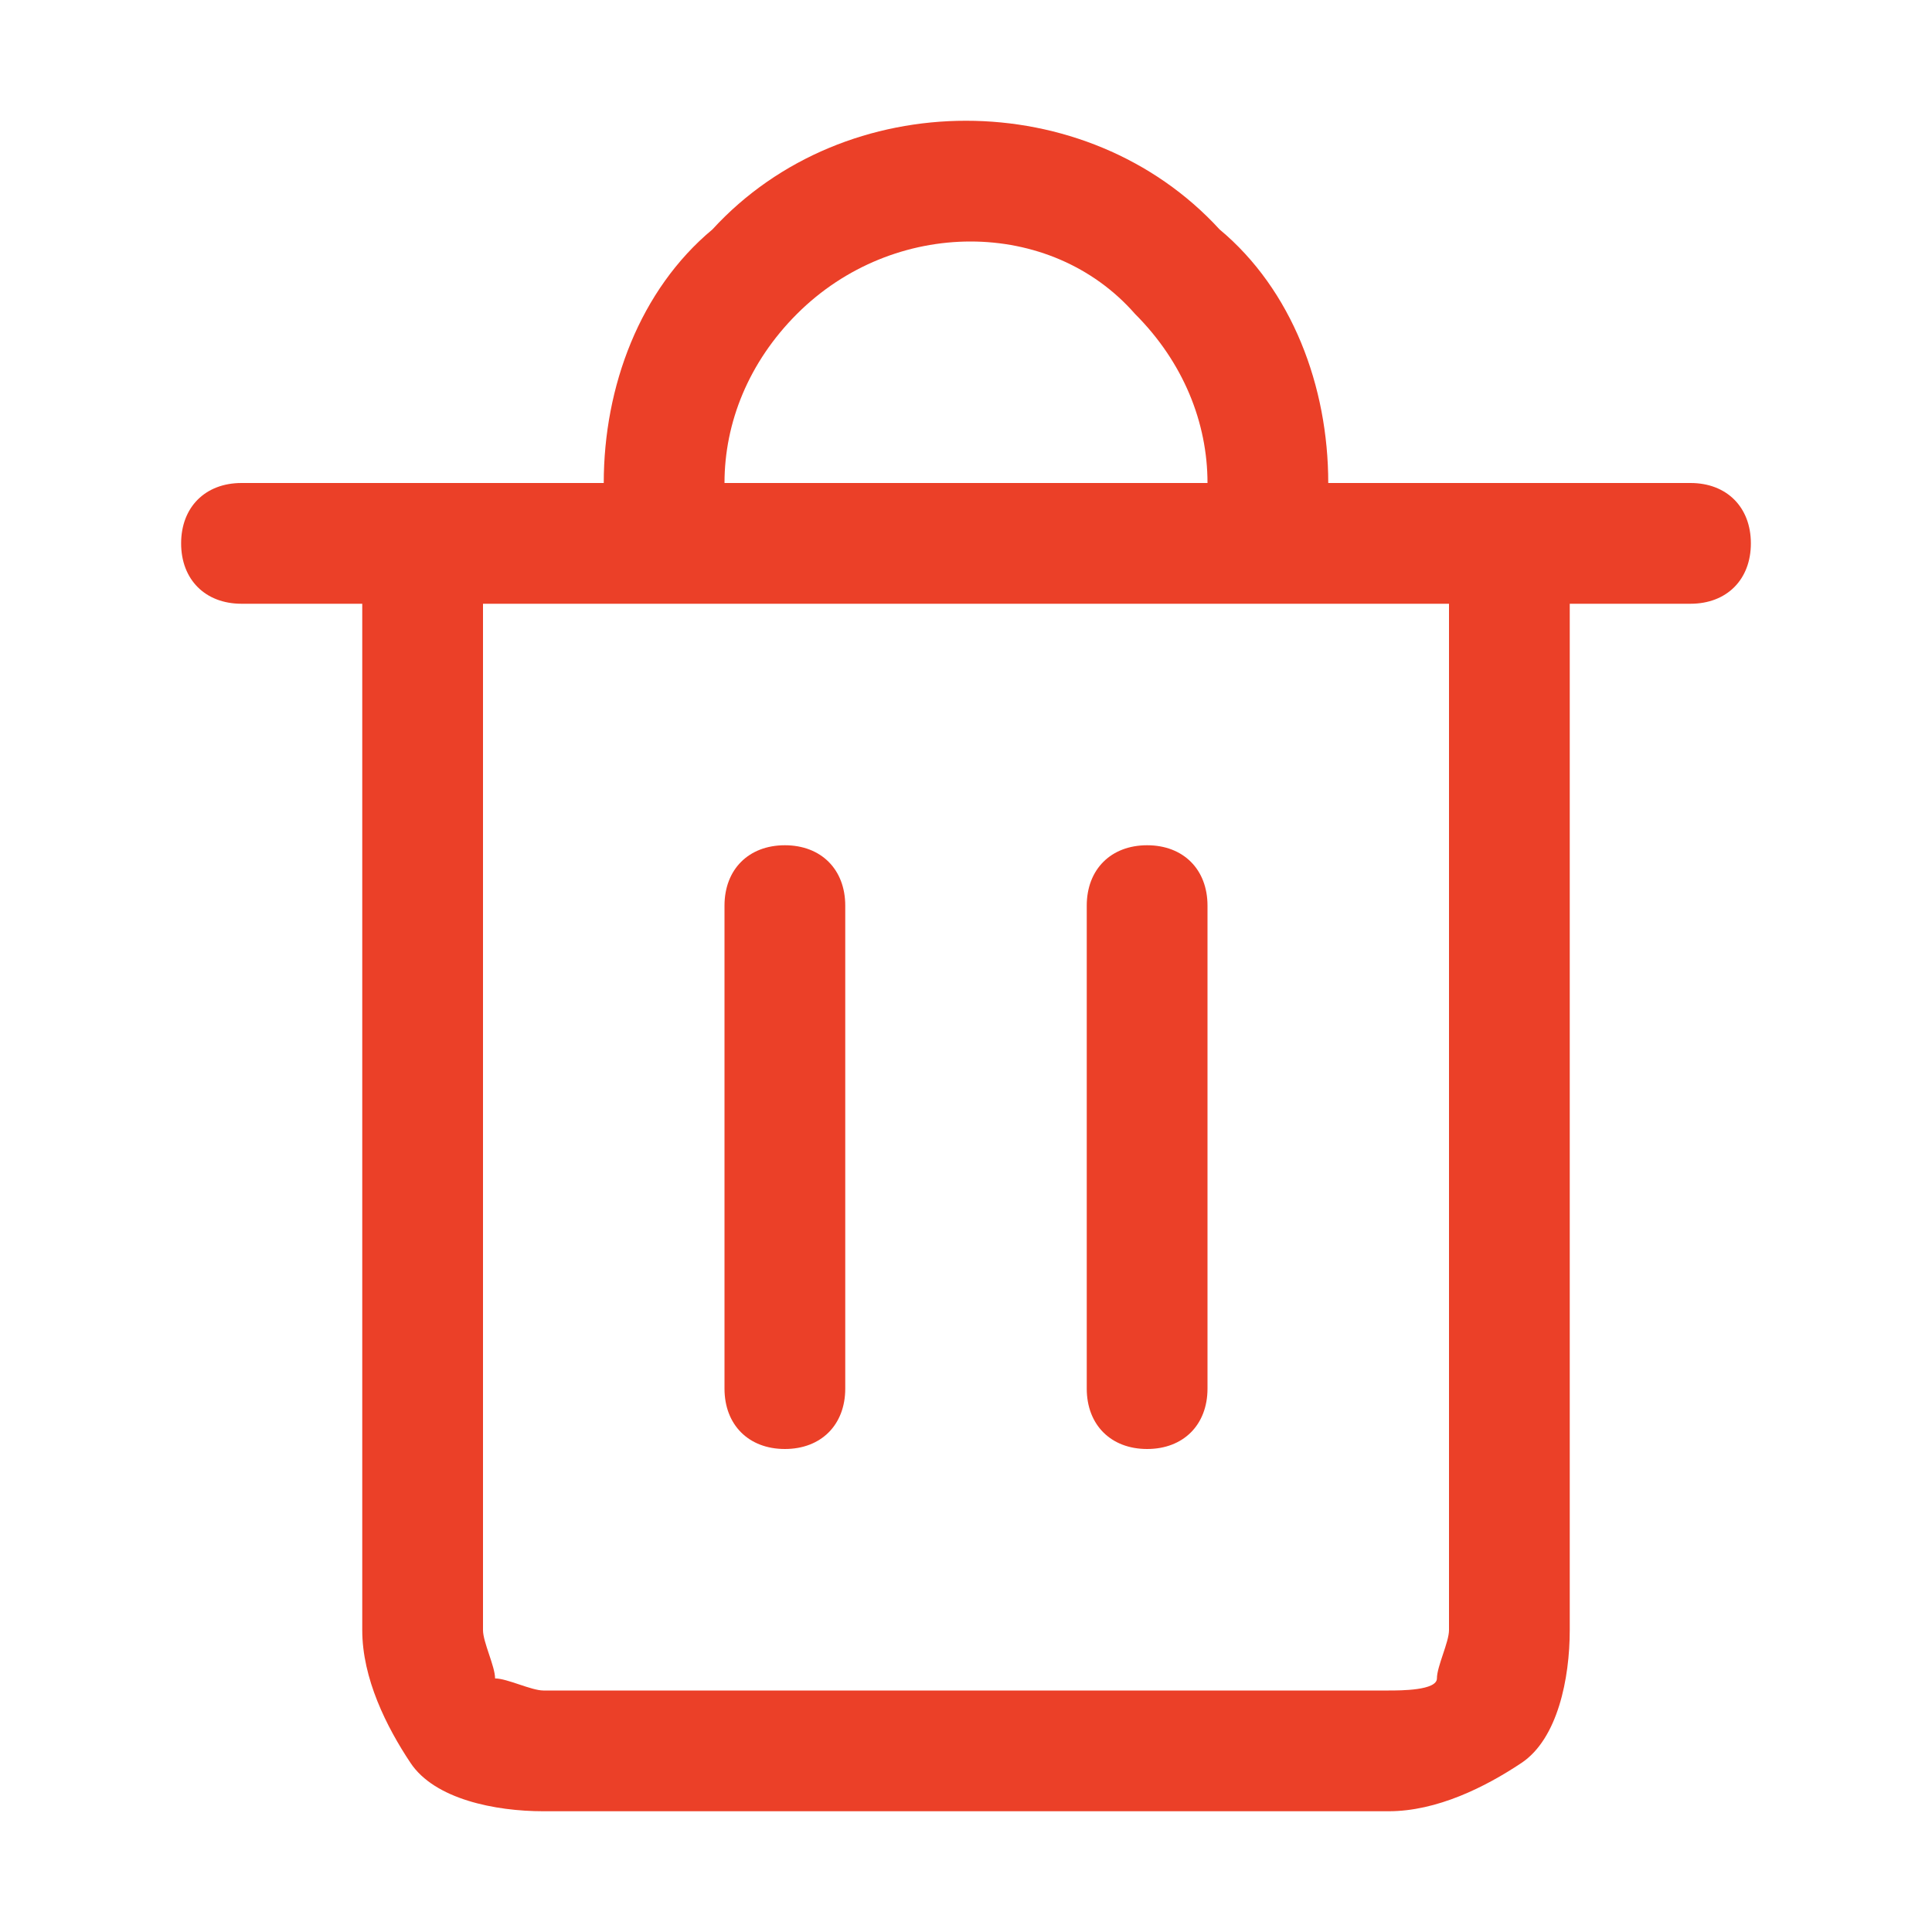
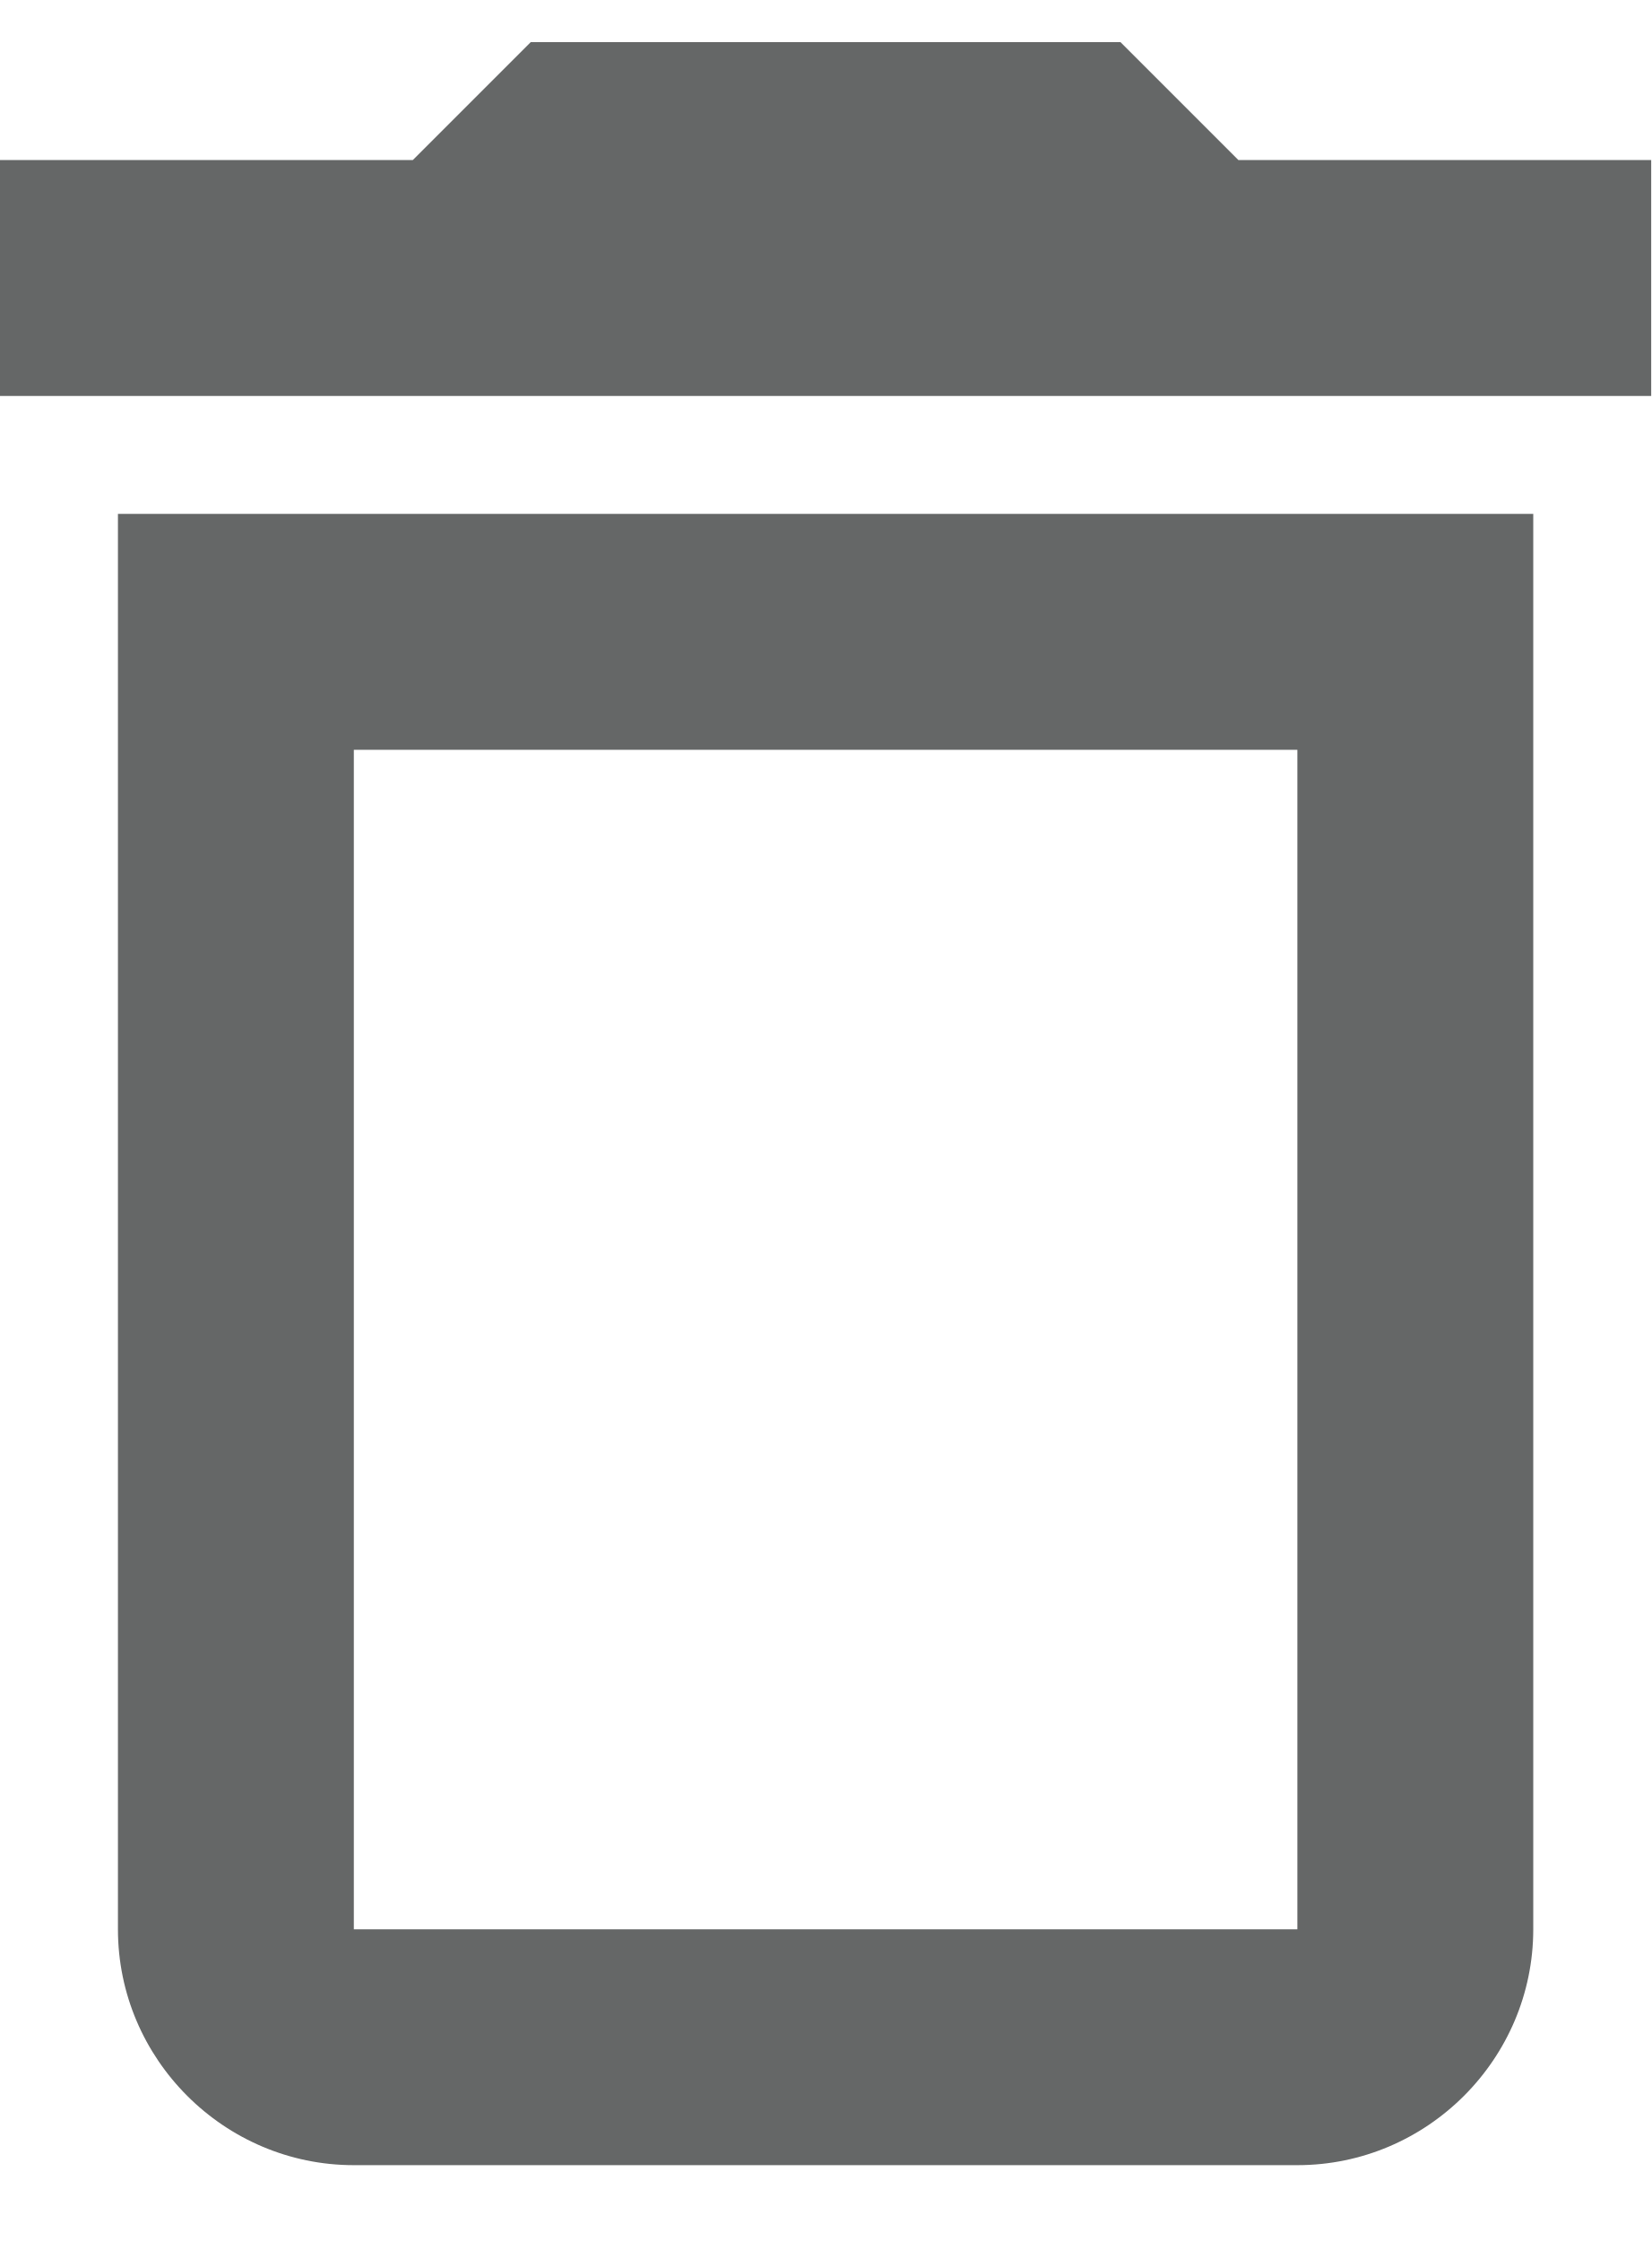
- <svg xmlns="http://www.w3.org/2000/svg" width="24" height="24" viewBox="0 0 24 24" fill="none">
-   <path d="M21 6H18.75H16.5C16.5 4.8 16.05 3.6 15.15 2.85C13.5 1.05 10.5 1.05 8.85 2.85C7.95 3.6 7.5 4.8 7.5 6H5.25H3C2.55 6 2.25 6.3 2.25 6.75C2.25 7.2 2.55 7.5 3 7.5H4.5V20.25C4.5 20.85 4.8 21.45 5.1 21.9C5.4 22.35 6.15 22.5 6.75 22.5H17.25C17.85 22.5 18.45 22.2 18.9 21.9C19.35 21.6 19.5 20.85 19.5 20.25V7.5H21C21.45 7.5 21.75 7.2 21.75 6.75C21.75 6.3 21.45 6 21 6ZM9.9 3.9C11.1 2.7 13.05 2.7 14.1 3.9C14.7 4.5 15 5.25 15 6H9C9 5.25 9.3 4.5 9.9 3.9ZM18 20.25C18 20.4 17.85 20.7 17.85 20.85C17.85 21 17.4 21 17.25 21H6.75C6.6 21 6.3 20.85 6.15 20.85C6.15 20.7 6 20.4 6 20.25V7.5H18V20.25Z" fill="#EB4028" />
-   <path d="M9.75 10.5C9.3 10.5 9 10.8 9 11.25V17.25C9 17.7 9.3 18 9.75 18C10.2 18 10.5 17.7 10.5 17.25V11.25C10.5 10.8 10.2 10.5 9.75 10.5Z" fill="#EB4028" />
-   <path d="M14.25 10.5C13.8 10.5 13.5 10.8 13.5 11.25V17.25C13.5 17.7 13.8 18 14.25 18C14.7 18 15 17.7 15 17.25V11.25C15 10.8 14.7 10.5 14.25 10.5Z" fill="#EB4028" />
+ <svg xmlns="http://www.w3.org/2000/svg" width="14" height="19" viewBox="0 0 14 19" fill="none">
+   <path d="M11 6.357V16.357H3V6.357H11ZM9.5 0.357H4.5L3.5 1.357H0V3.357H14V1.357H10.5L9.5 0.357ZM13 4.357H1V16.357C1 17.457 1.9 18.357 3 18.357H11C12.1 18.357 13 17.457 13 16.357V4.357Z" fill="#656767" />
</svg>
